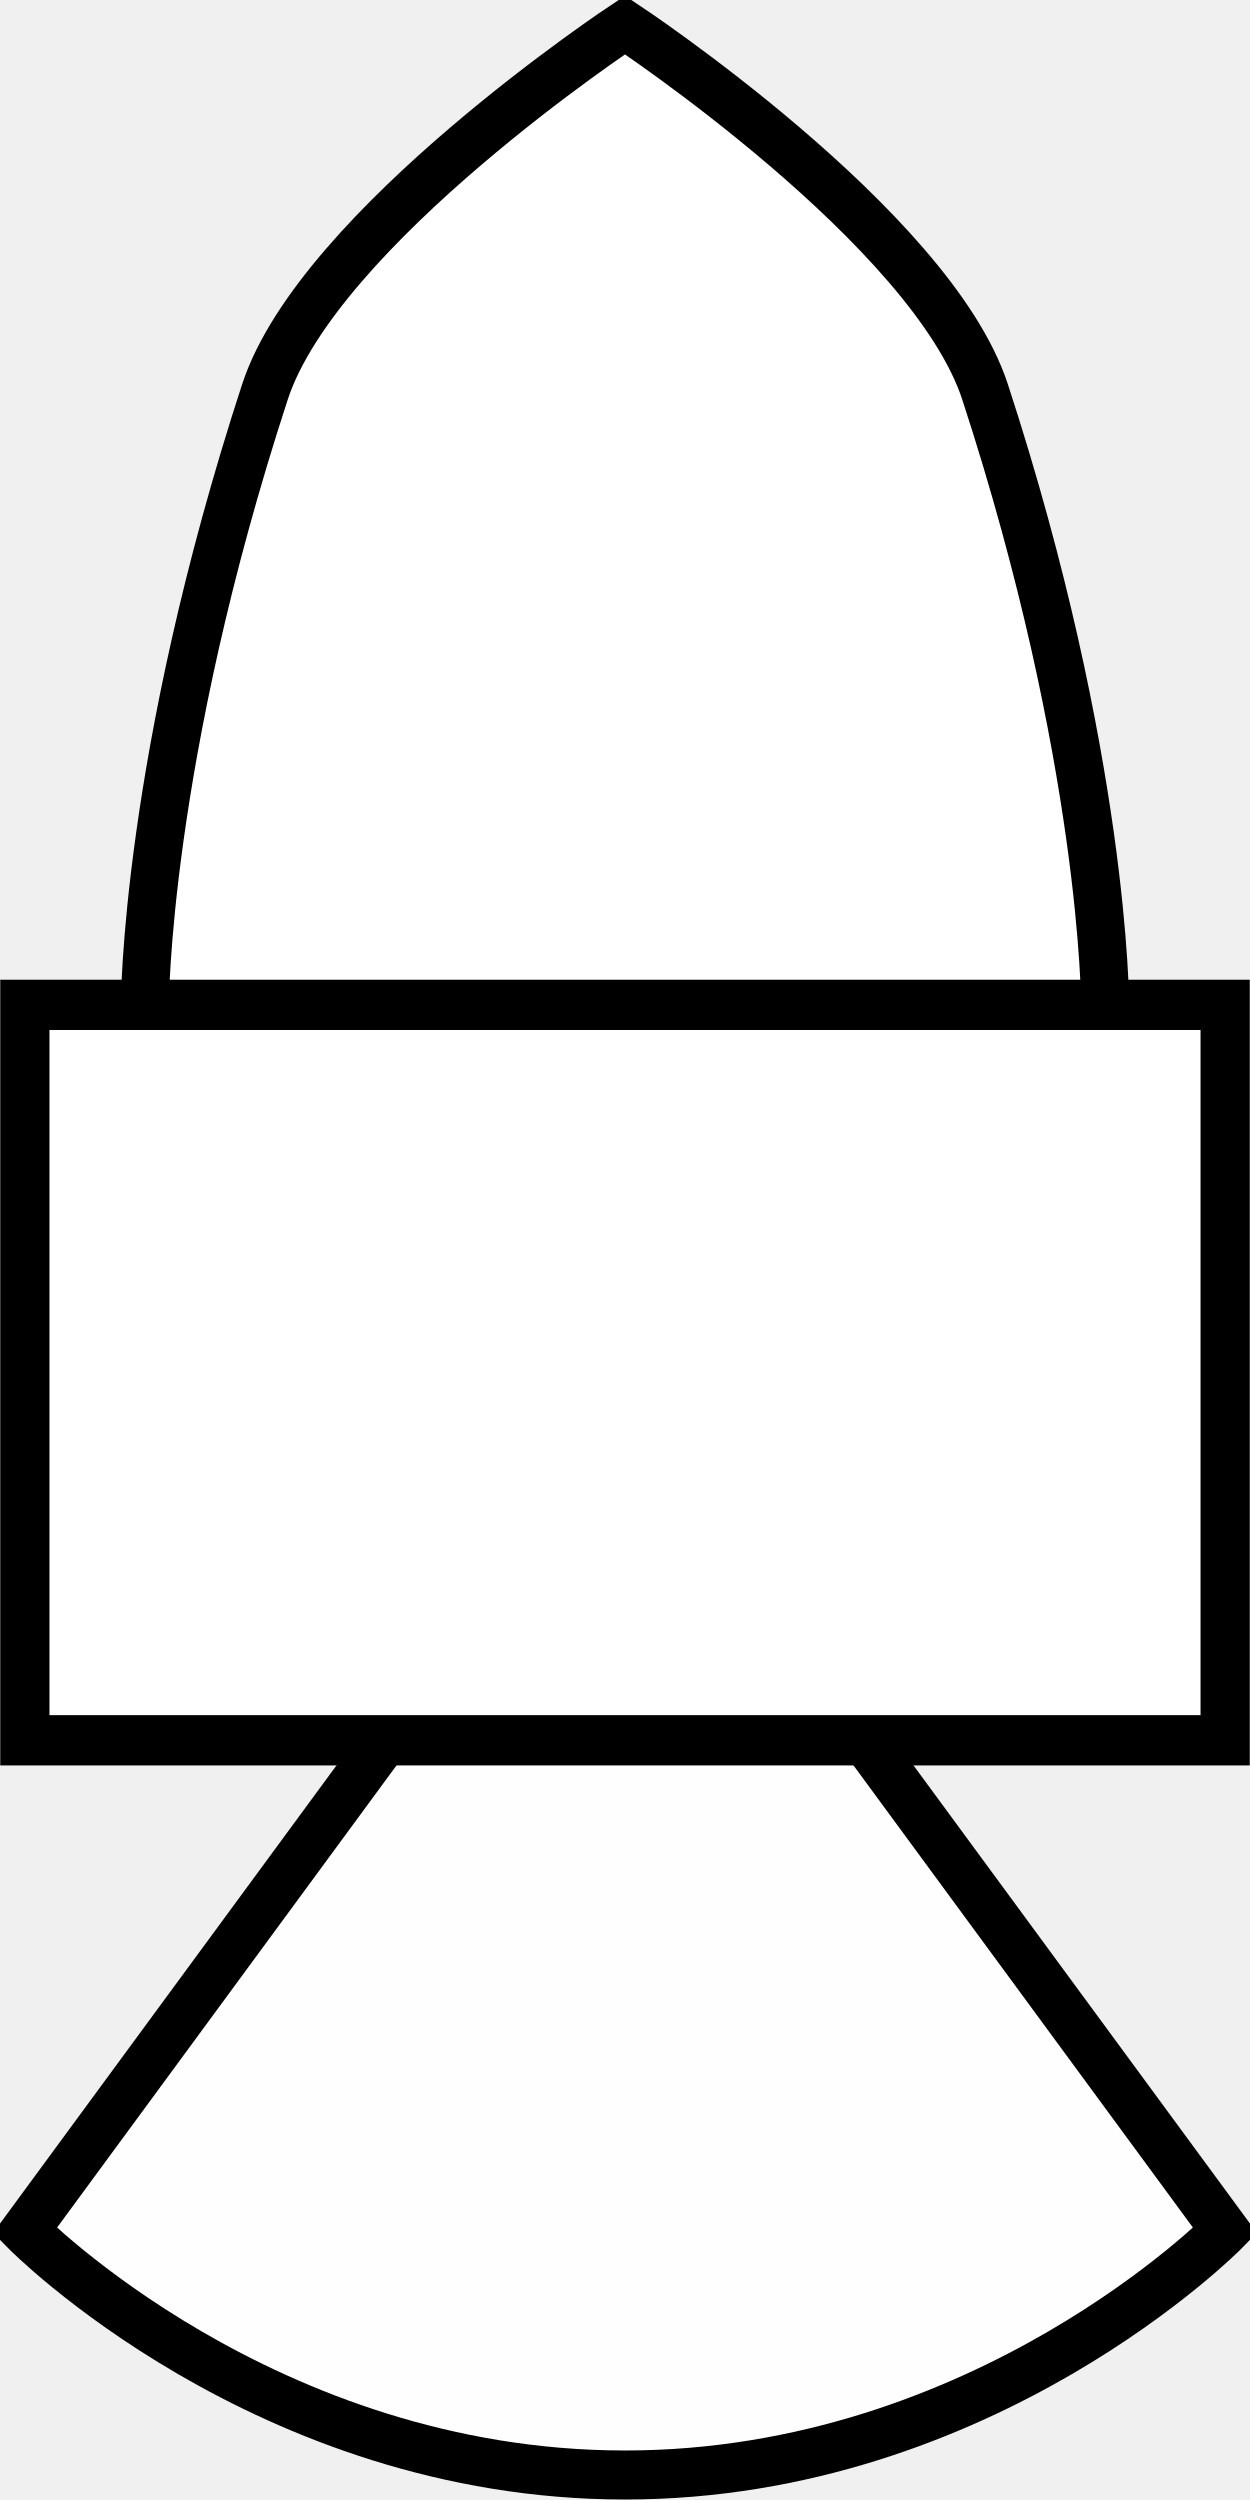
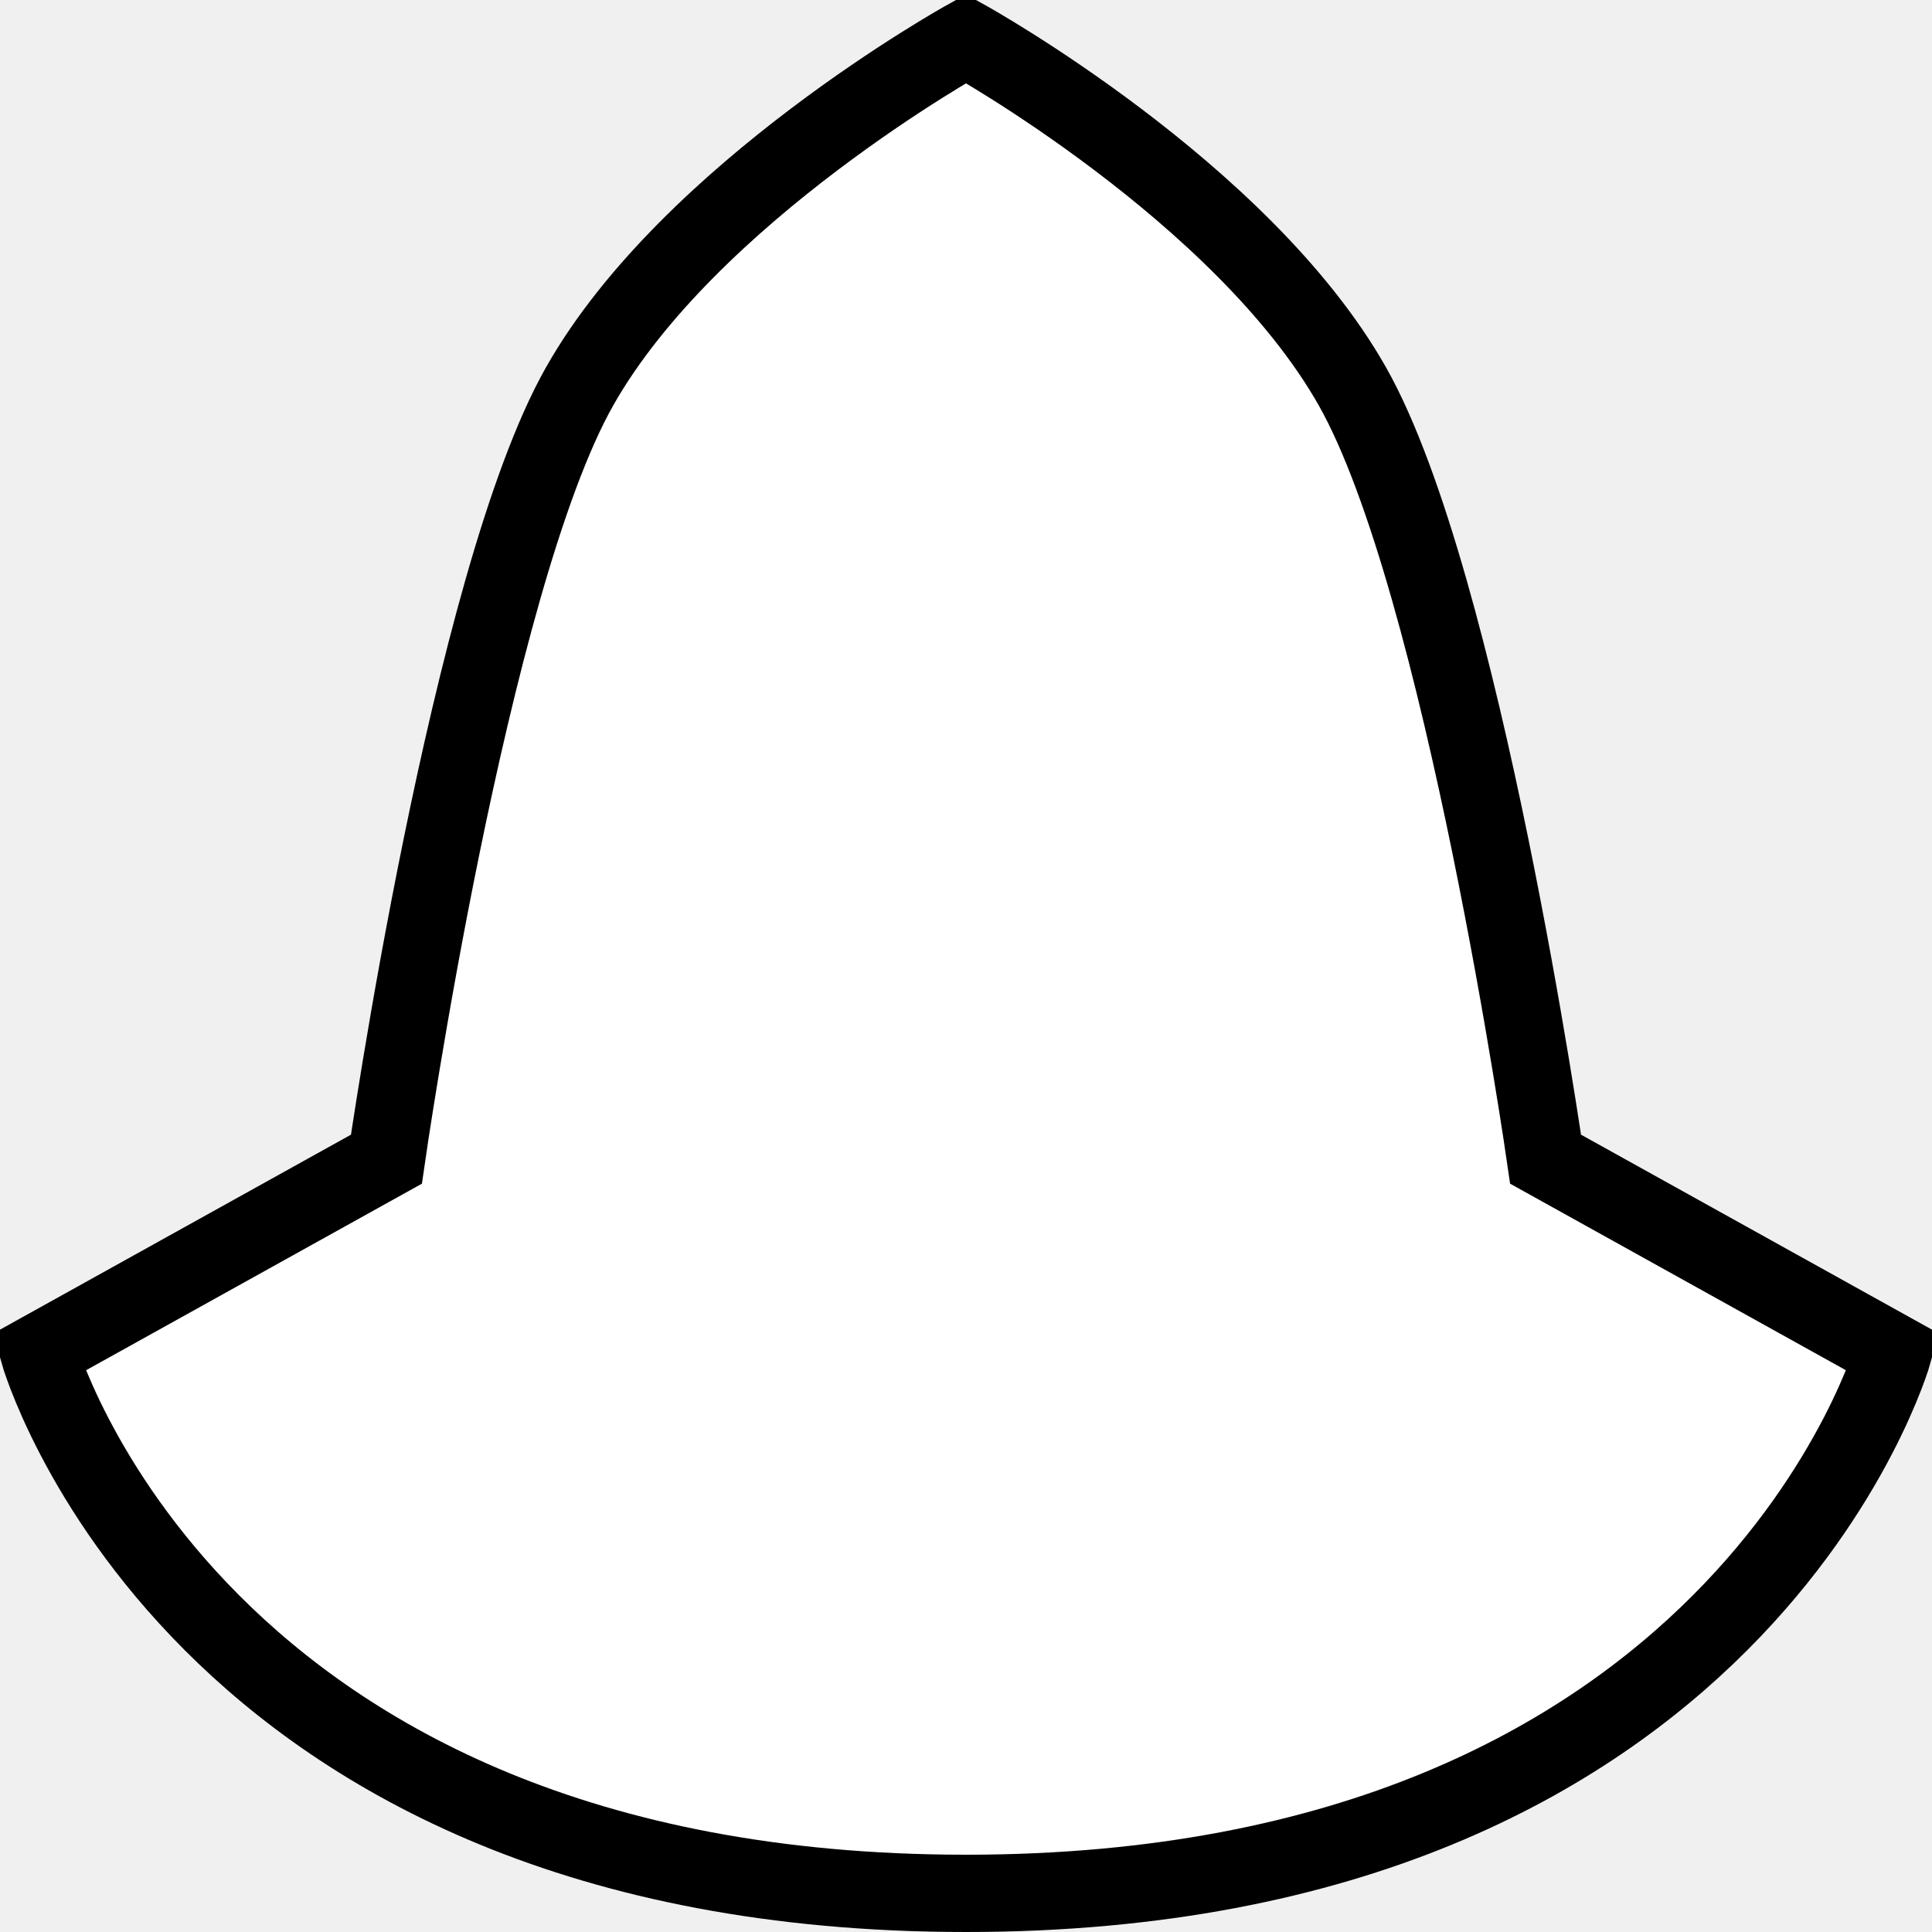
- <svg xmlns="http://www.w3.org/2000/svg" width="50" height="100" id="svg4011" version="1.1">
+ <svg xmlns="http://www.w3.org/2000/svg" width="50" height="50" id="svg4011" version="1.1">
  <defs id="defs4013" />
-   <g id="layer1" transform="translate(0.625,-3057.412)">
-     <g id="g4146" transform="matrix(0.9602227,0,0,0.980591,0.9695719,60.31167)">
-       <path transform="translate(-0.625,3057.412)" id="path4144" d="M 5,40 C 5,40 5,30 10,15 12.236,8.292 25,0.03 25,0.03 25,0.03 37.764,8.292 40,15 c 5,15 5,25 5,25" style="fill:#ffffff;fill-opacity:1;stroke:#000000;stroke-width:2;stroke-linecap:butt;stroke-linejoin:miter;stroke-miterlimit:4;stroke-opacity:1;stroke-dasharray:none" />
-       <path id="path4092" d="m 14.375,3127.412 -15,20 c 0,0 10,9.97 25,9.97 15,0 25,-9.97 25,-9.97 l -15,-20" style="fill:#ffffff;fill-opacity:0.941;stroke:#000000;stroke-width:2;stroke-linecap:square;stroke-linejoin:miter;stroke-miterlimit:4;stroke-opacity:1;stroke-dasharray:none" />
-       <rect y="3097.412" x="-0.625" height="30" width="50" id="rect3106" style="fill:#ffffff;fill-opacity:1;stroke:#000000;stroke-width:2.05;stroke-linecap:square;stroke-linejoin:miter;stroke-miterlimit:4;stroke-opacity:1;stroke-dasharray:none" />
+   <g id="layer1" transform="translate(0.625,-3107.412)">
+     <g id="g3899">
+       <path id="path4092" d="m 9.375,3137.412 -9,5 c 0,0 3.968,14 24,14 20.032,0 24,-14 24,-14 l -9,-5 c 0,0 -2.146,-14.959 -5,-20 -2.854,-5.041 -10,-9 -10,-9 0,0 -7.146,3.959 -10,9 -2.854,5.041 -5,20 -5,20 z" style="fill:#ffffff;fill-opacity:1;stroke:#000000;stroke-width:2;stroke-linecap:square;stroke-linejoin:miter;stroke-miterlimit:4;stroke-opacity:1;stroke-dasharray:none" />
    </g>
  </g>
</svg>
